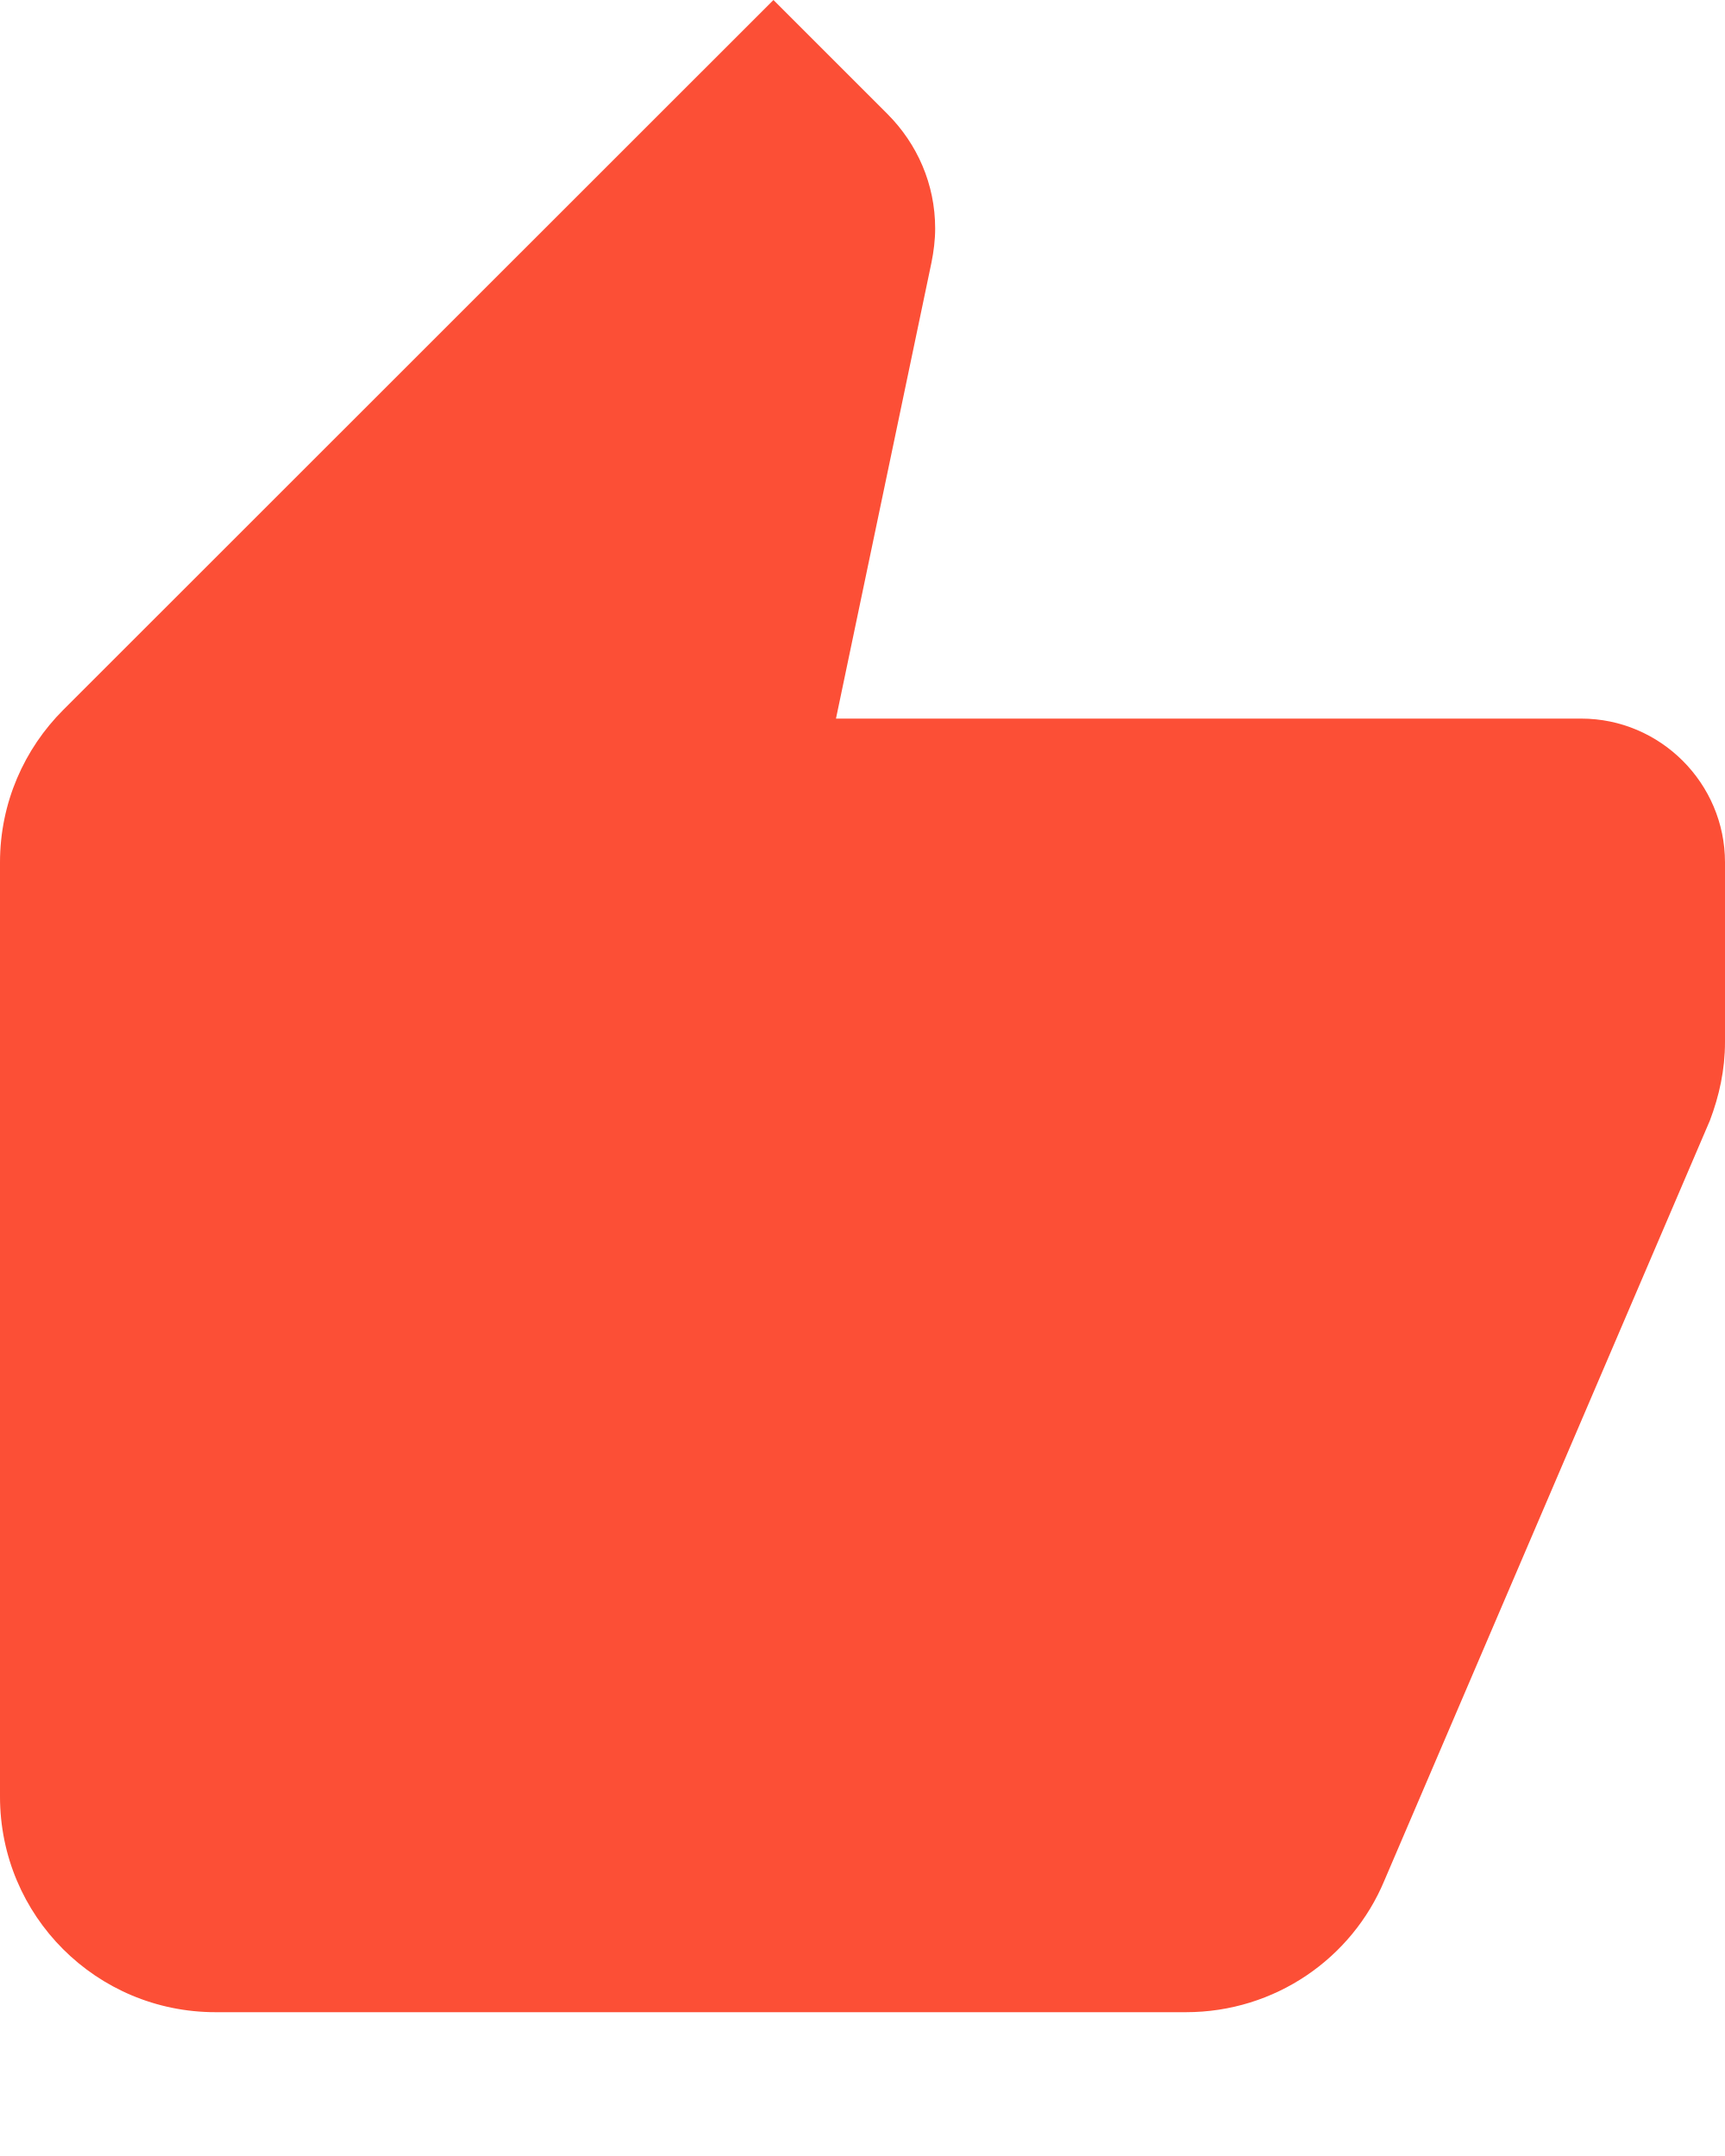
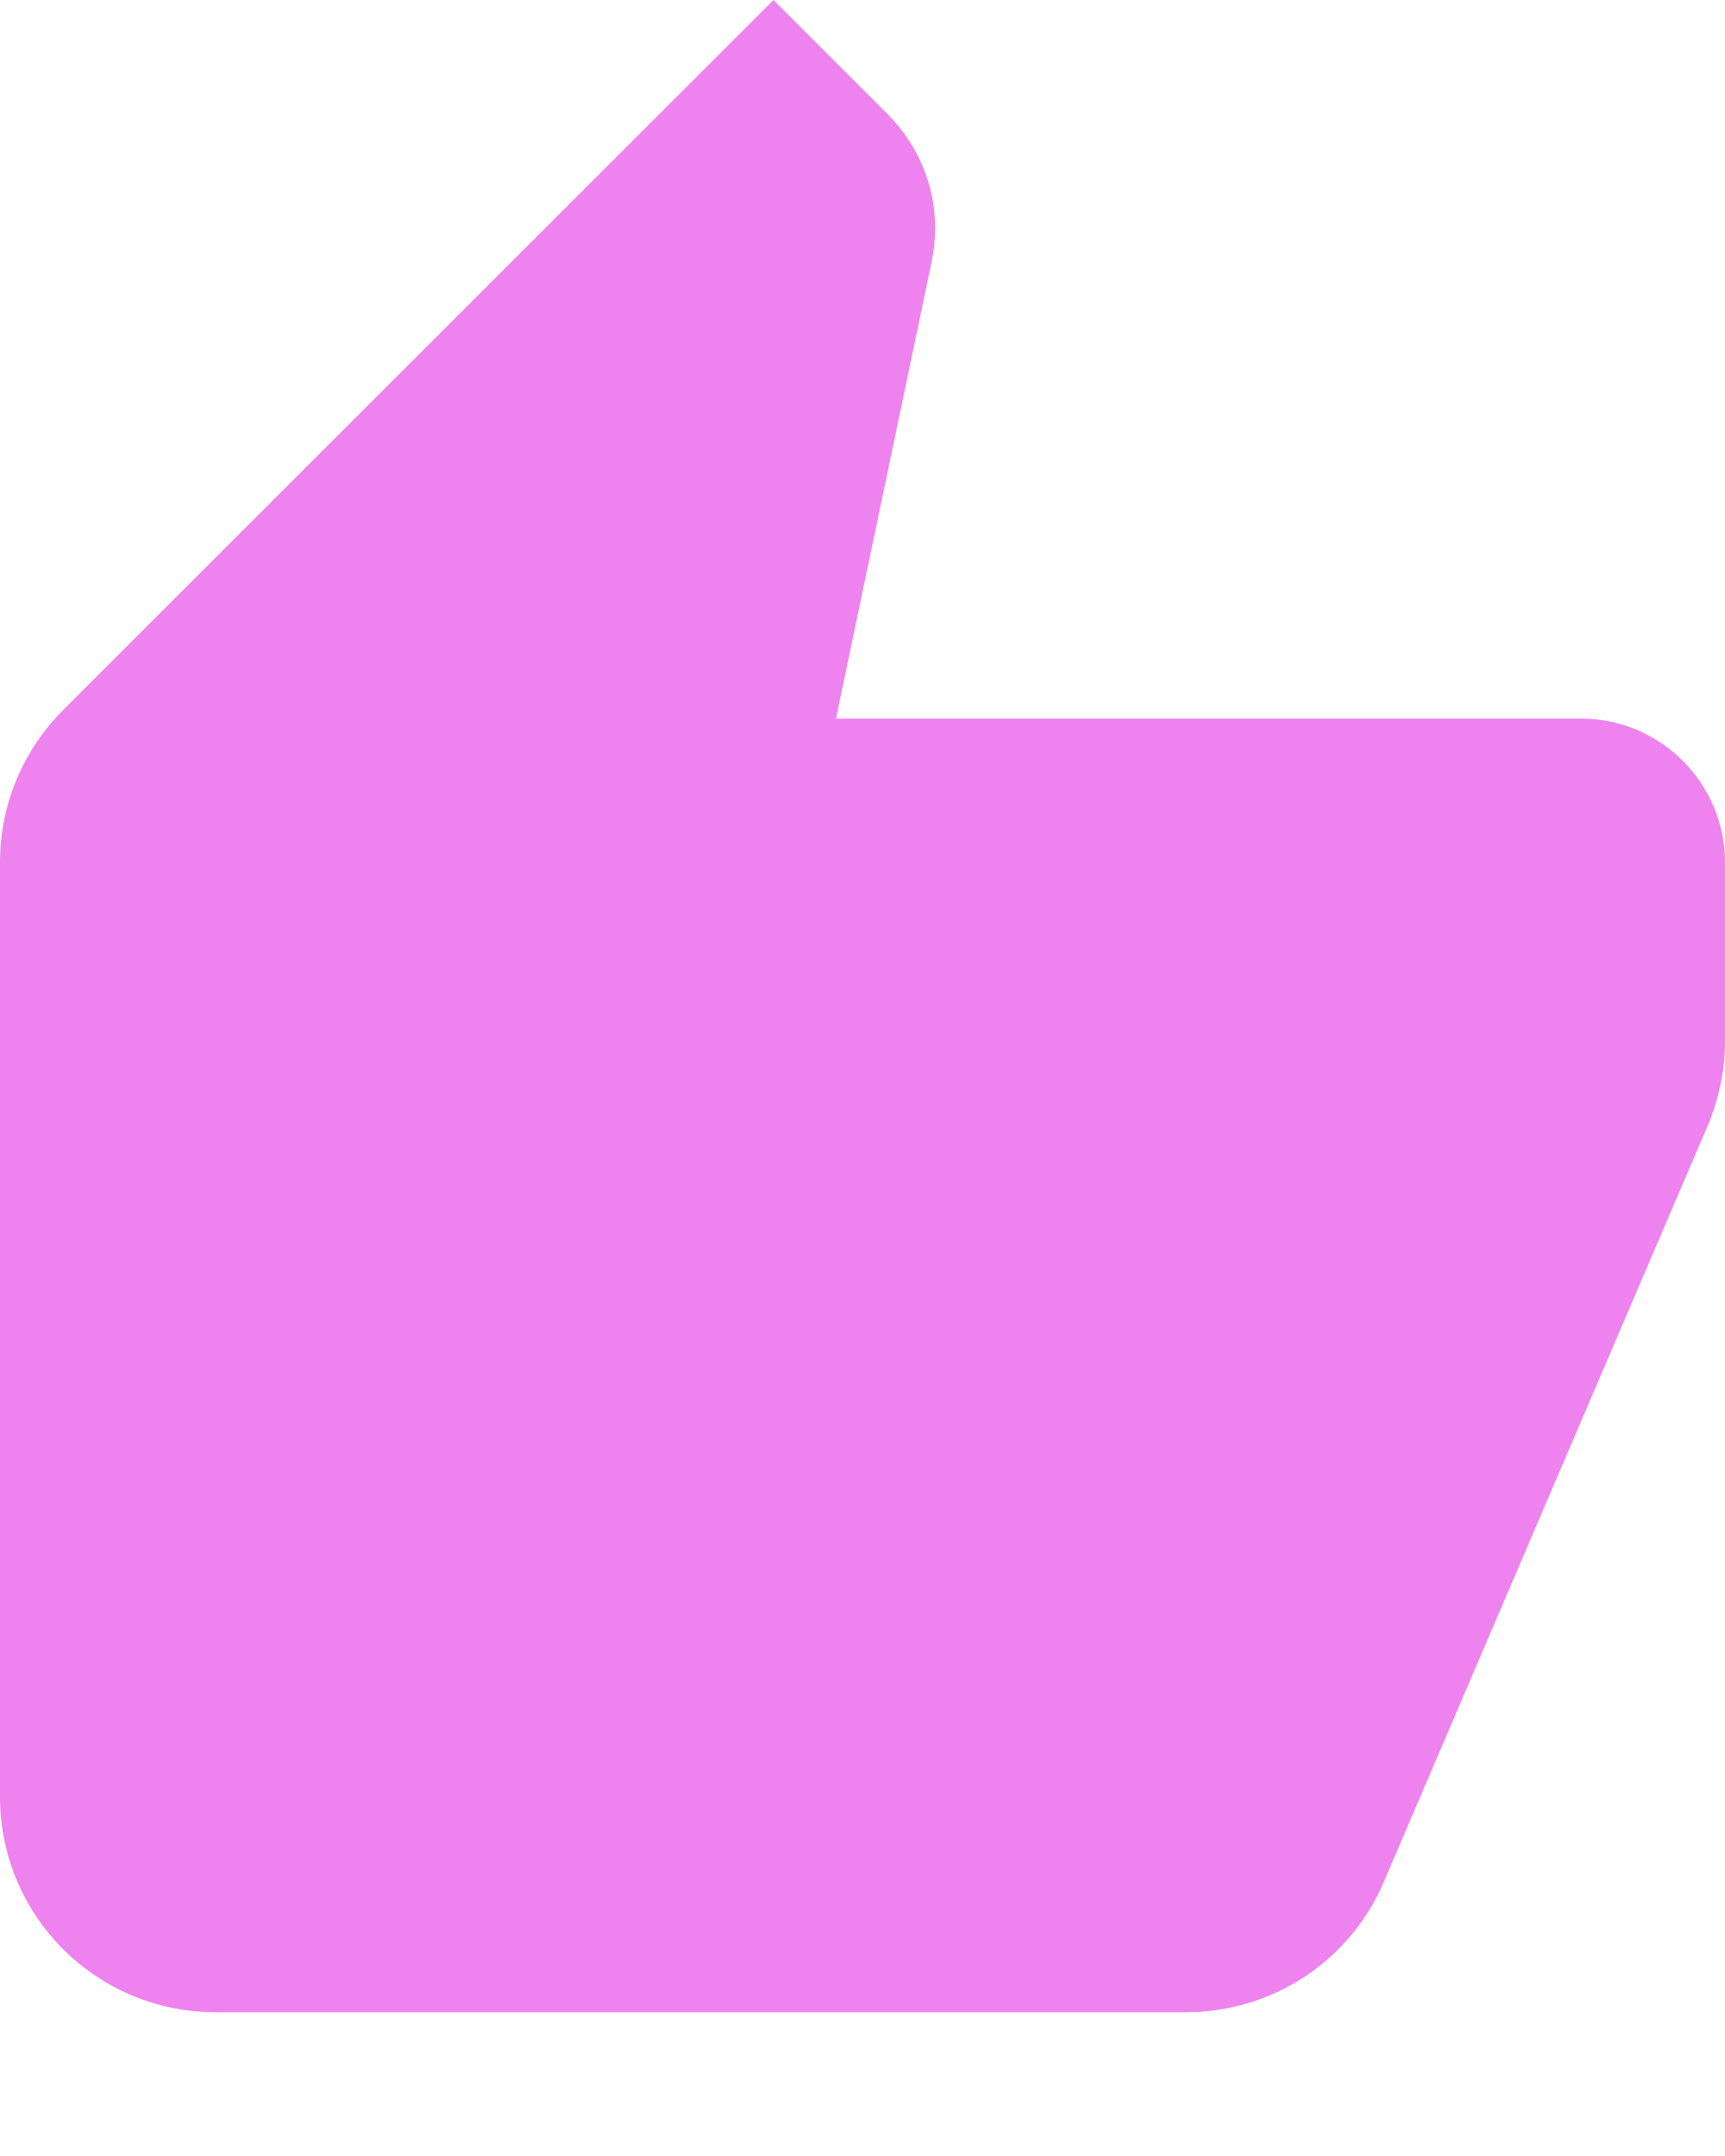
<svg xmlns="http://www.w3.org/2000/svg" width="8" height="10" viewBox="0 0 8 10" fill="none">
-   <path d="M1 9.333L5.5 9.333C5.913 9.333 6.27 9.083 6.42 8.723L7.93 5.197C7.973 5.083 8 4.963 8 4.833L8 4C8 3.633 7.7 3.333 7.333 3.333L3.877 3.333L4.32 1.217C4.33 1.167 4.337 1.113 4.337 1.06C4.337 0.853 4.253 0.667 4.117 0.53L3.587 4.06222e-05L0.293 3.293C0.113 3.473 4.90442e-07 3.723 4.66255e-07 4L8.74228e-08 8.333C3.90488e-08 8.887 0.447 9.333 1 9.333Z" fill="#FC4F36" />
+   <path d="M1 9.333L5.5 9.333C5.913 9.333 6.27 9.083 6.42 8.723L7.93 5.197C7.973 5.083 8 4.963 8 4.833L8 4C8 3.633 7.7 3.333 7.333 3.333L3.877 3.333L4.32 1.217C4.33 1.167 4.337 1.113 4.337 1.06C4.337 0.853 4.253 0.667 4.117 0.53L3.587 4.06222e-05L0.293 3.293C0.113 3.473 4.90442e-07 3.723 4.66255e-07 4L8.74228e-08 8.333C3.90488e-08 8.887 0.447 9.333 1 9.333Z" fill="violet" />
</svg>
